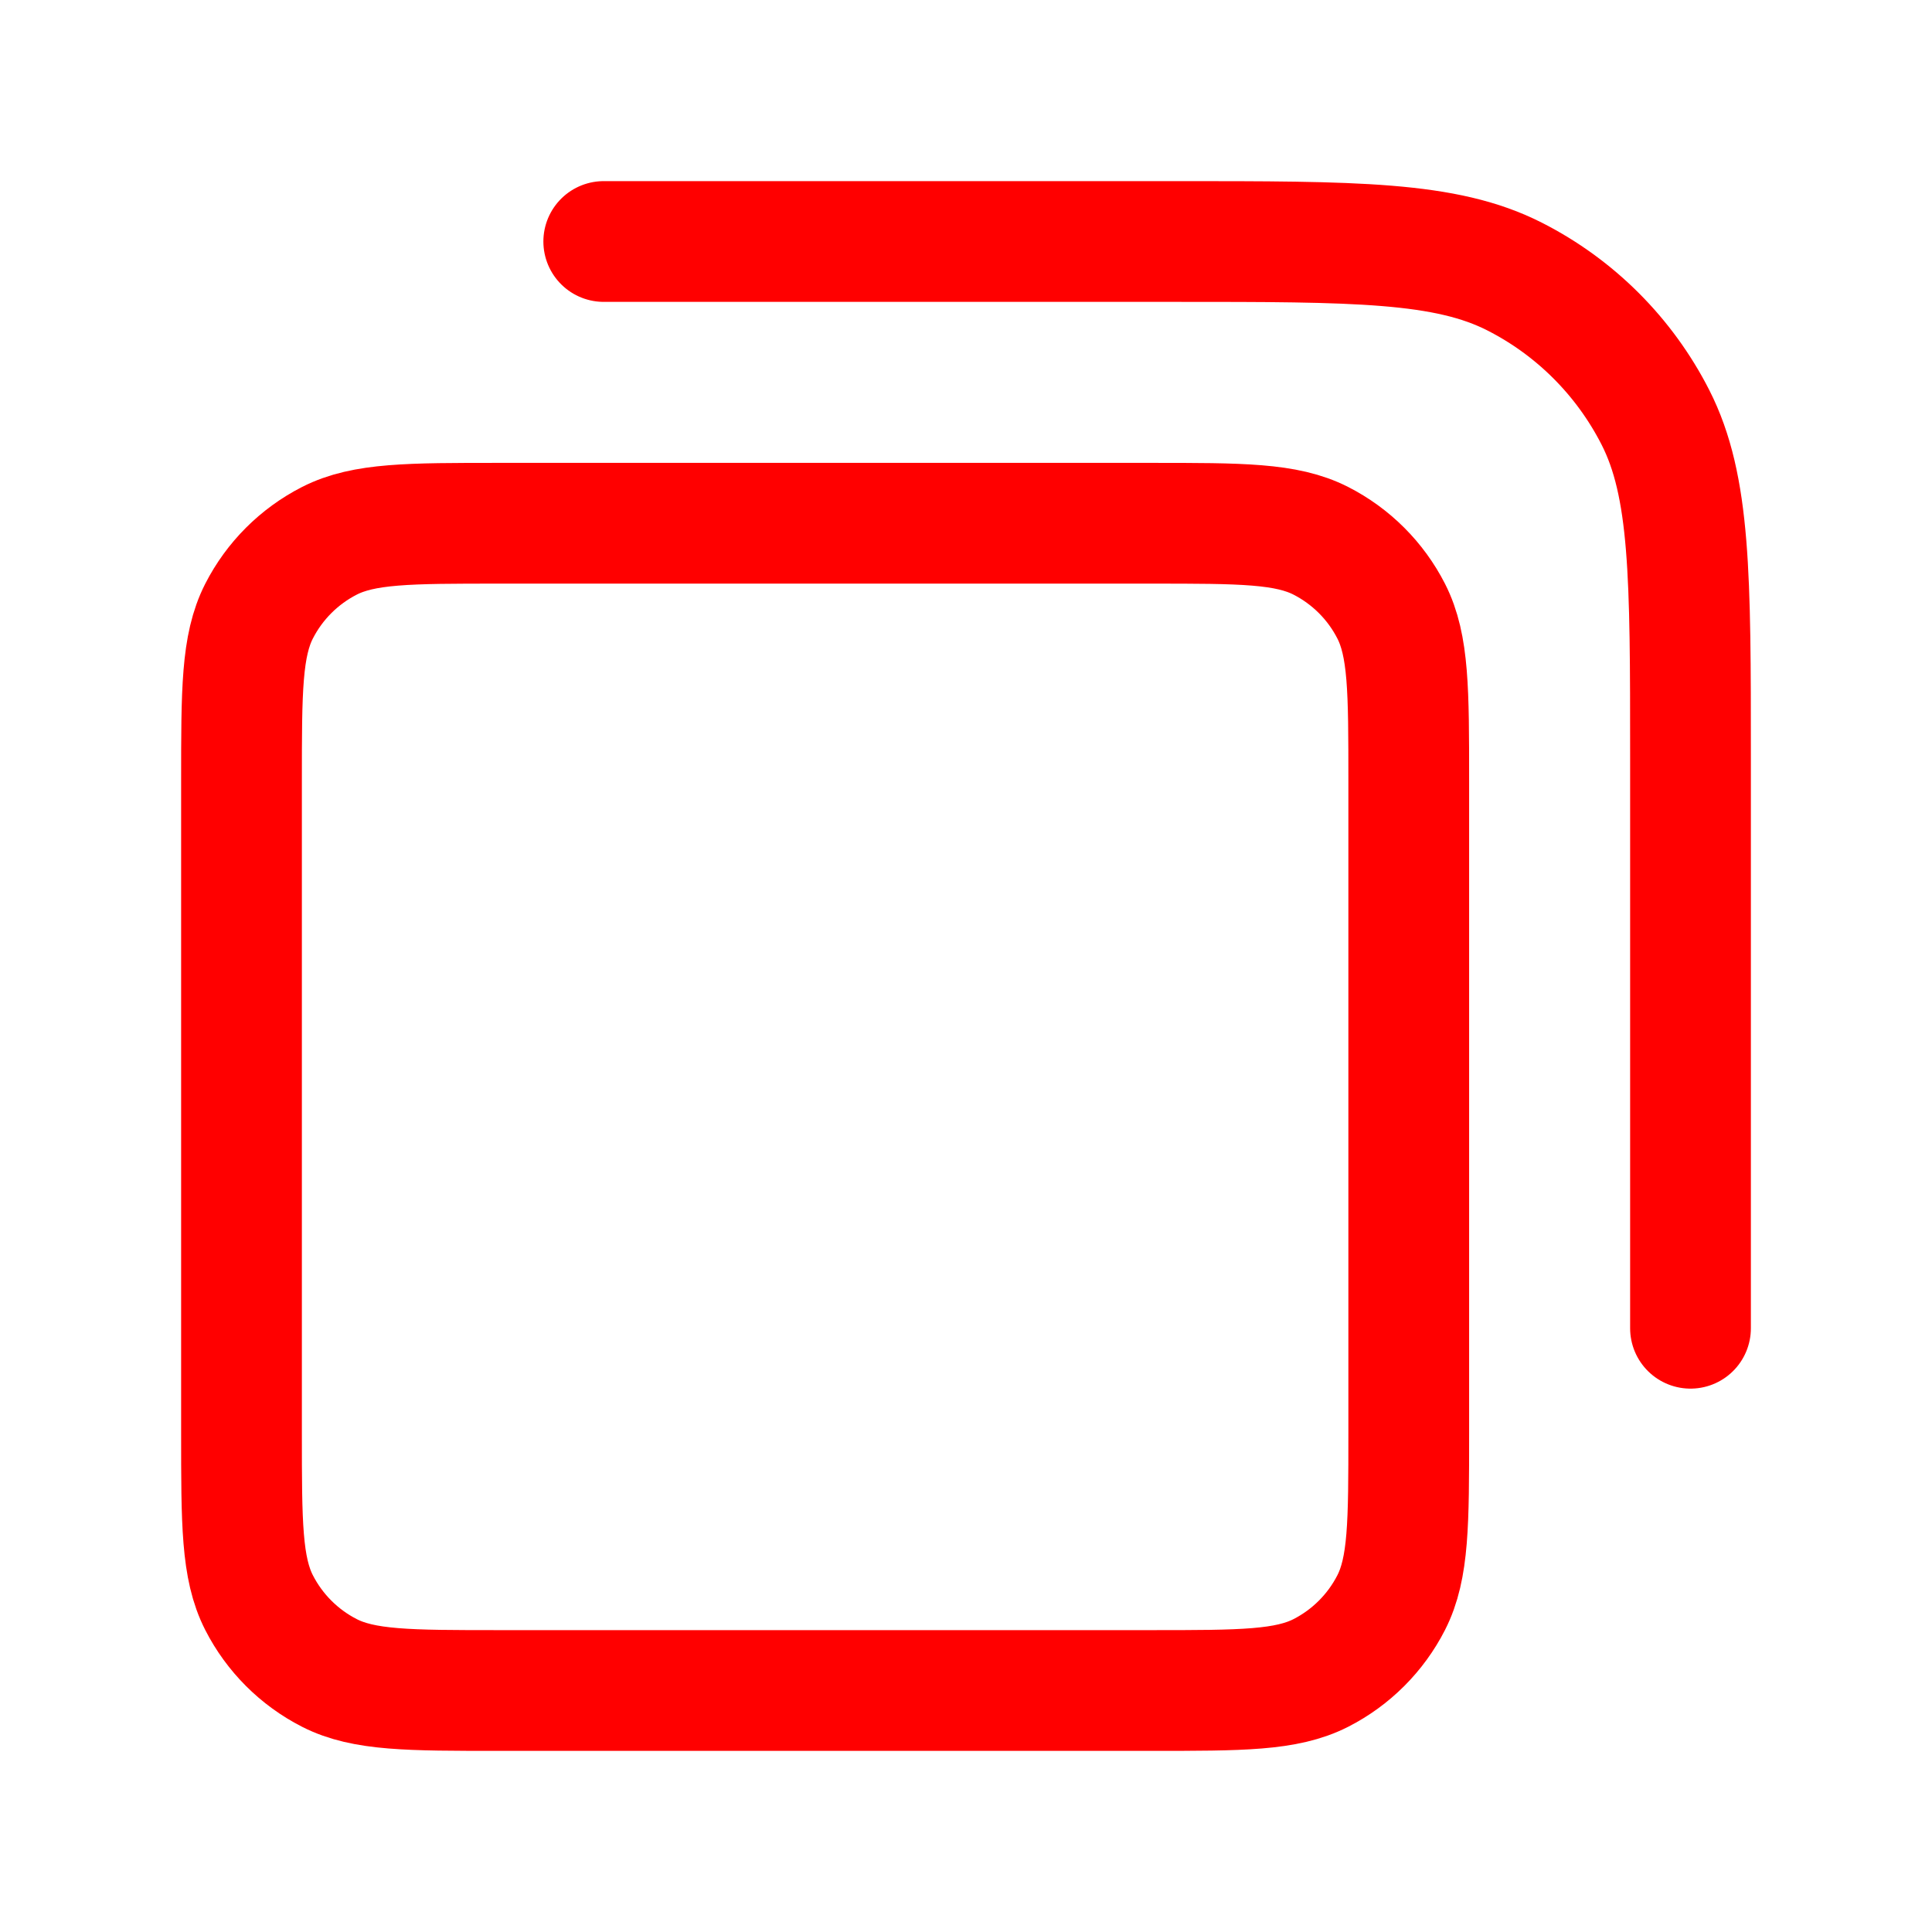
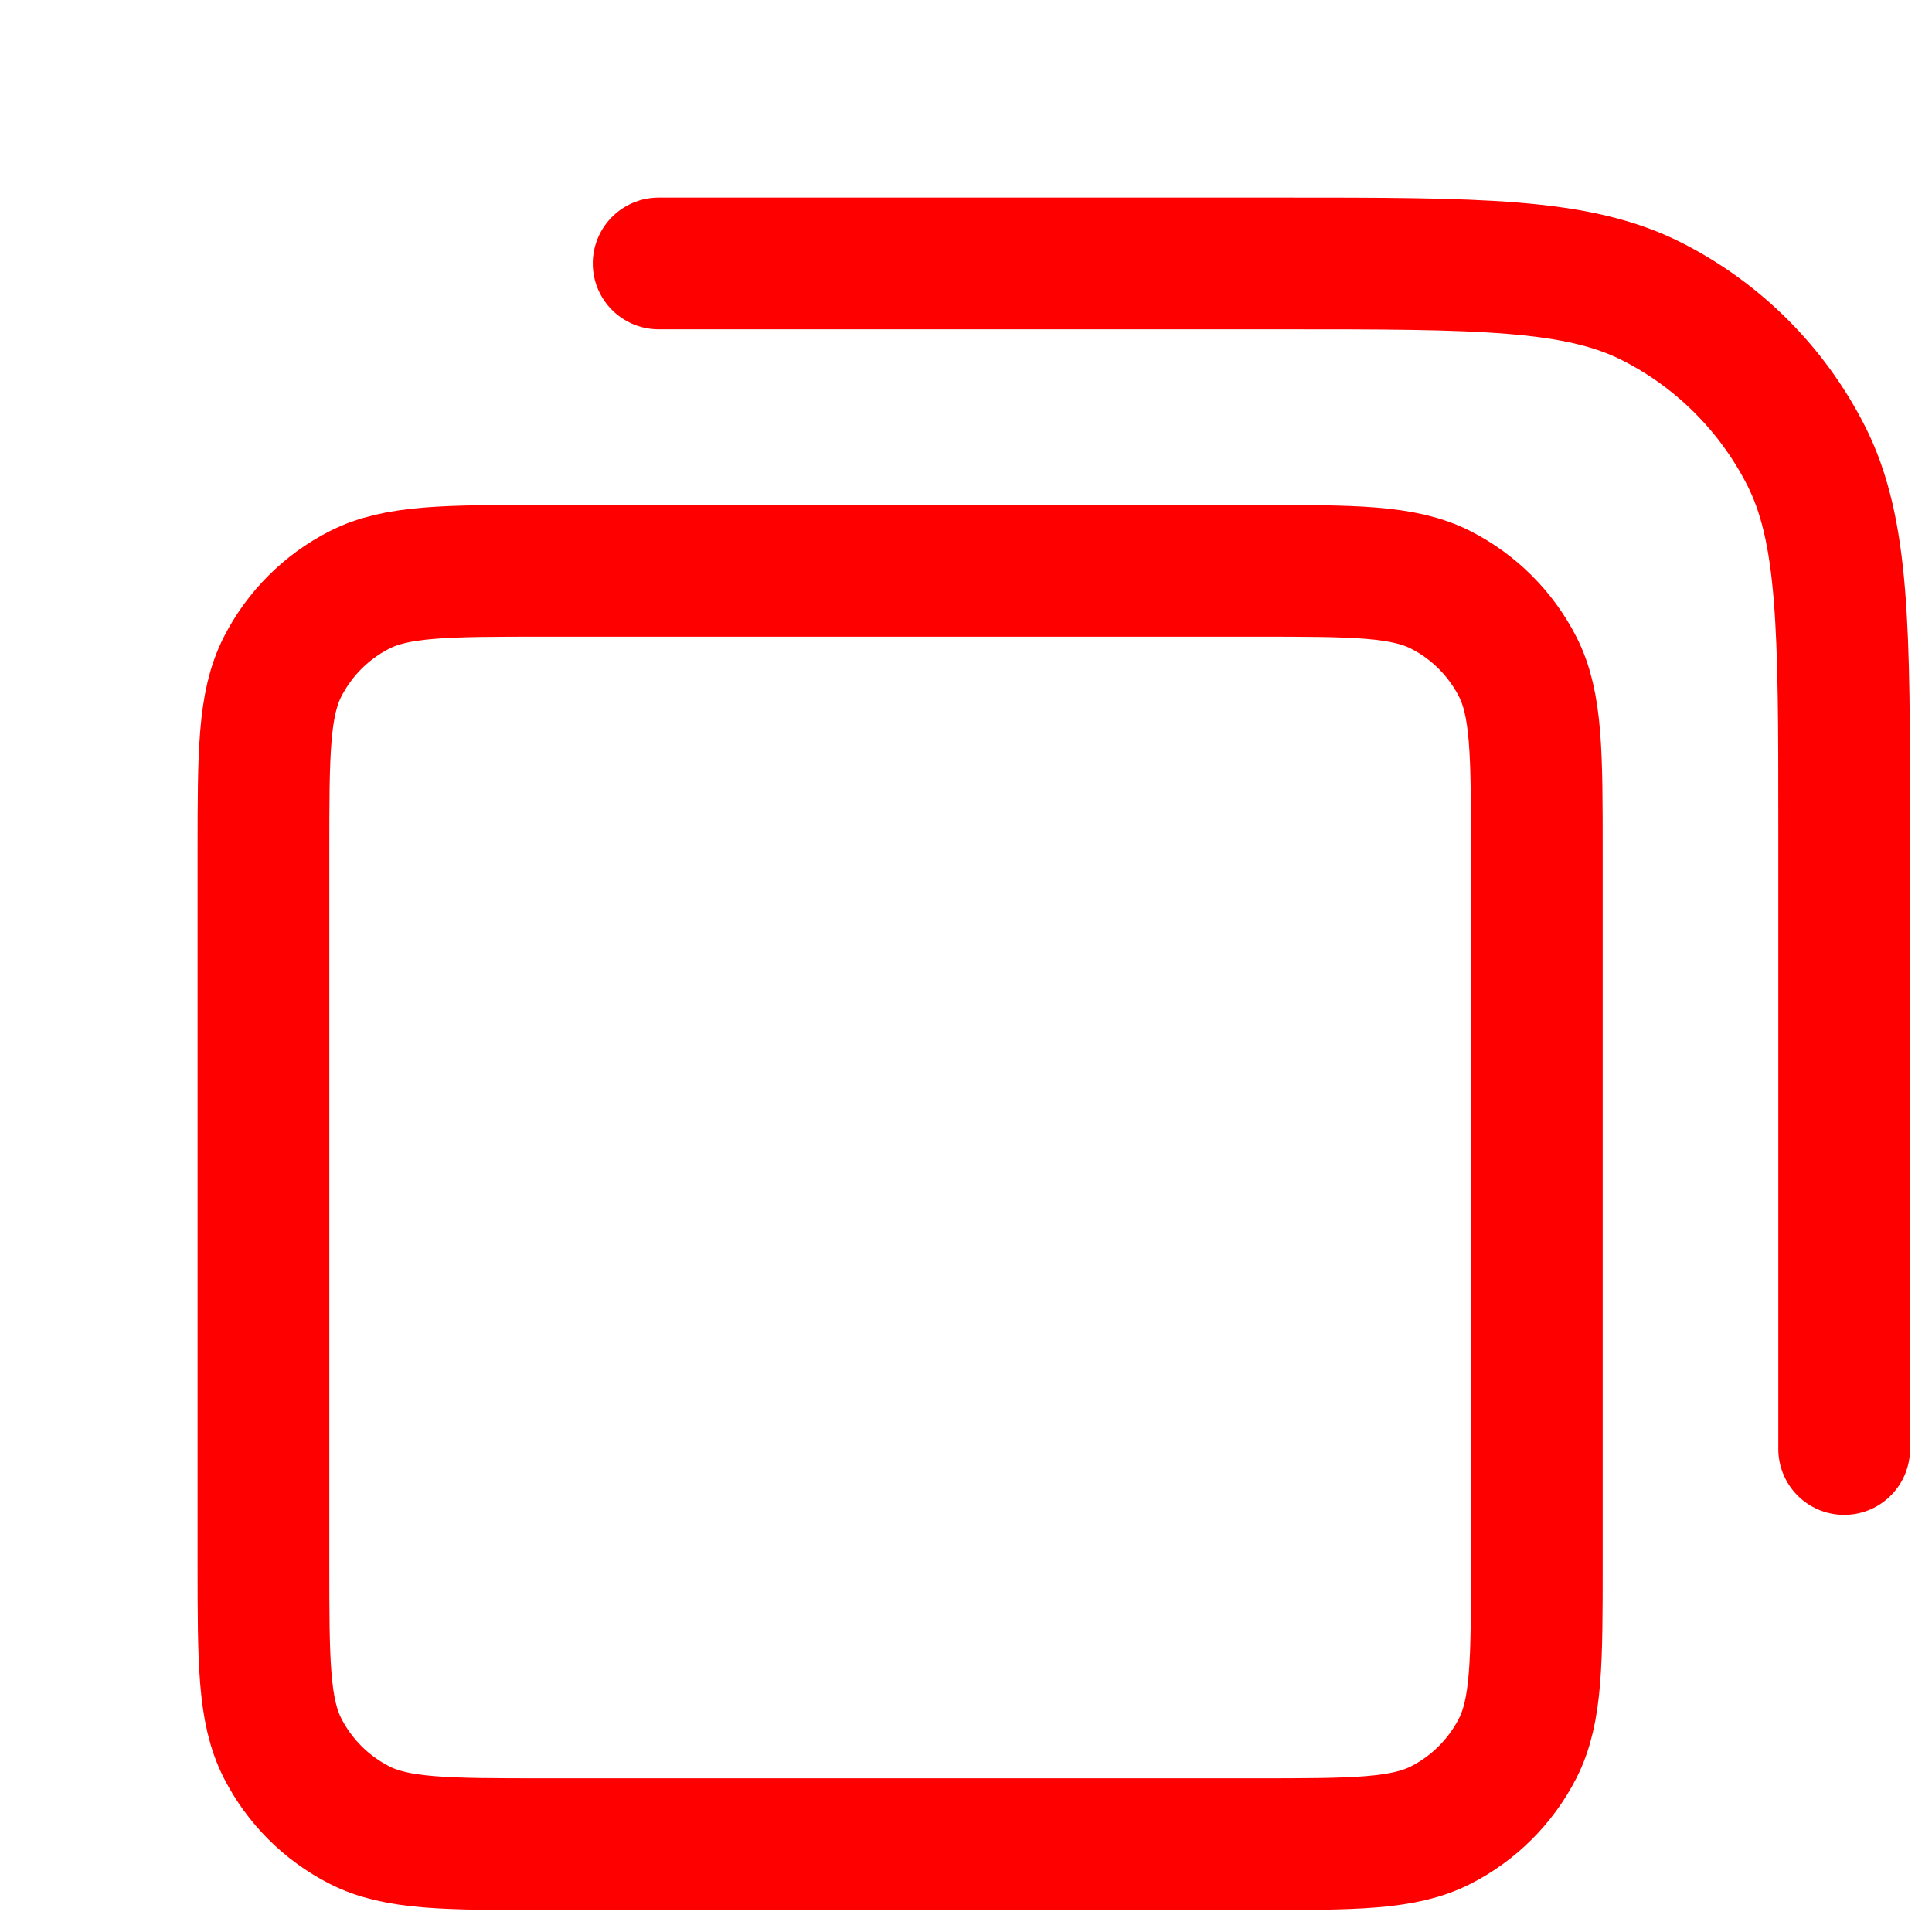
- <svg xmlns="http://www.w3.org/2000/svg" width="1em" height="1em" viewBox="0 0 24 24" fill="none">
+ <svg xmlns="http://www.w3.org/2000/svg" width="1em" height="1em" viewBox="0 0 22 22" fill="none">
  <path d="M7.5 3H14.6C16.84 3 17.96 3 18.816 3.436C19.569 3.819 20.18 4.431 20.564 5.184C21 6.04 21 7.16 21 9.4V16.5M6.2 21H14.3C15.42 21 15.98 21 16.408 20.782C16.784 20.59 17.09 20.284 17.282 19.908C17.5 19.48 17.5 18.92 17.5 17.8V9.7C17.5 8.58 17.5 8.02 17.282 7.592C17.09 7.216 16.784 6.91 16.408 6.718C15.98 6.5 15.42 6.5 14.3 6.5H6.2C5.08 6.5 4.52 6.5 4.092 6.718C3.716 6.91 3.41 7.216 3.218 7.592C3 8.02 3 8.58 3 9.7V17.8C3 18.92 3 19.48 3.218 19.908C3.41 20.284 3.716 20.59 4.092 20.782C4.52 21 5.08 21 6.2 21Z" stroke="red" stroke-width="1.5" stroke-linecap="round" stroke-linejoin="round" />
</svg>
